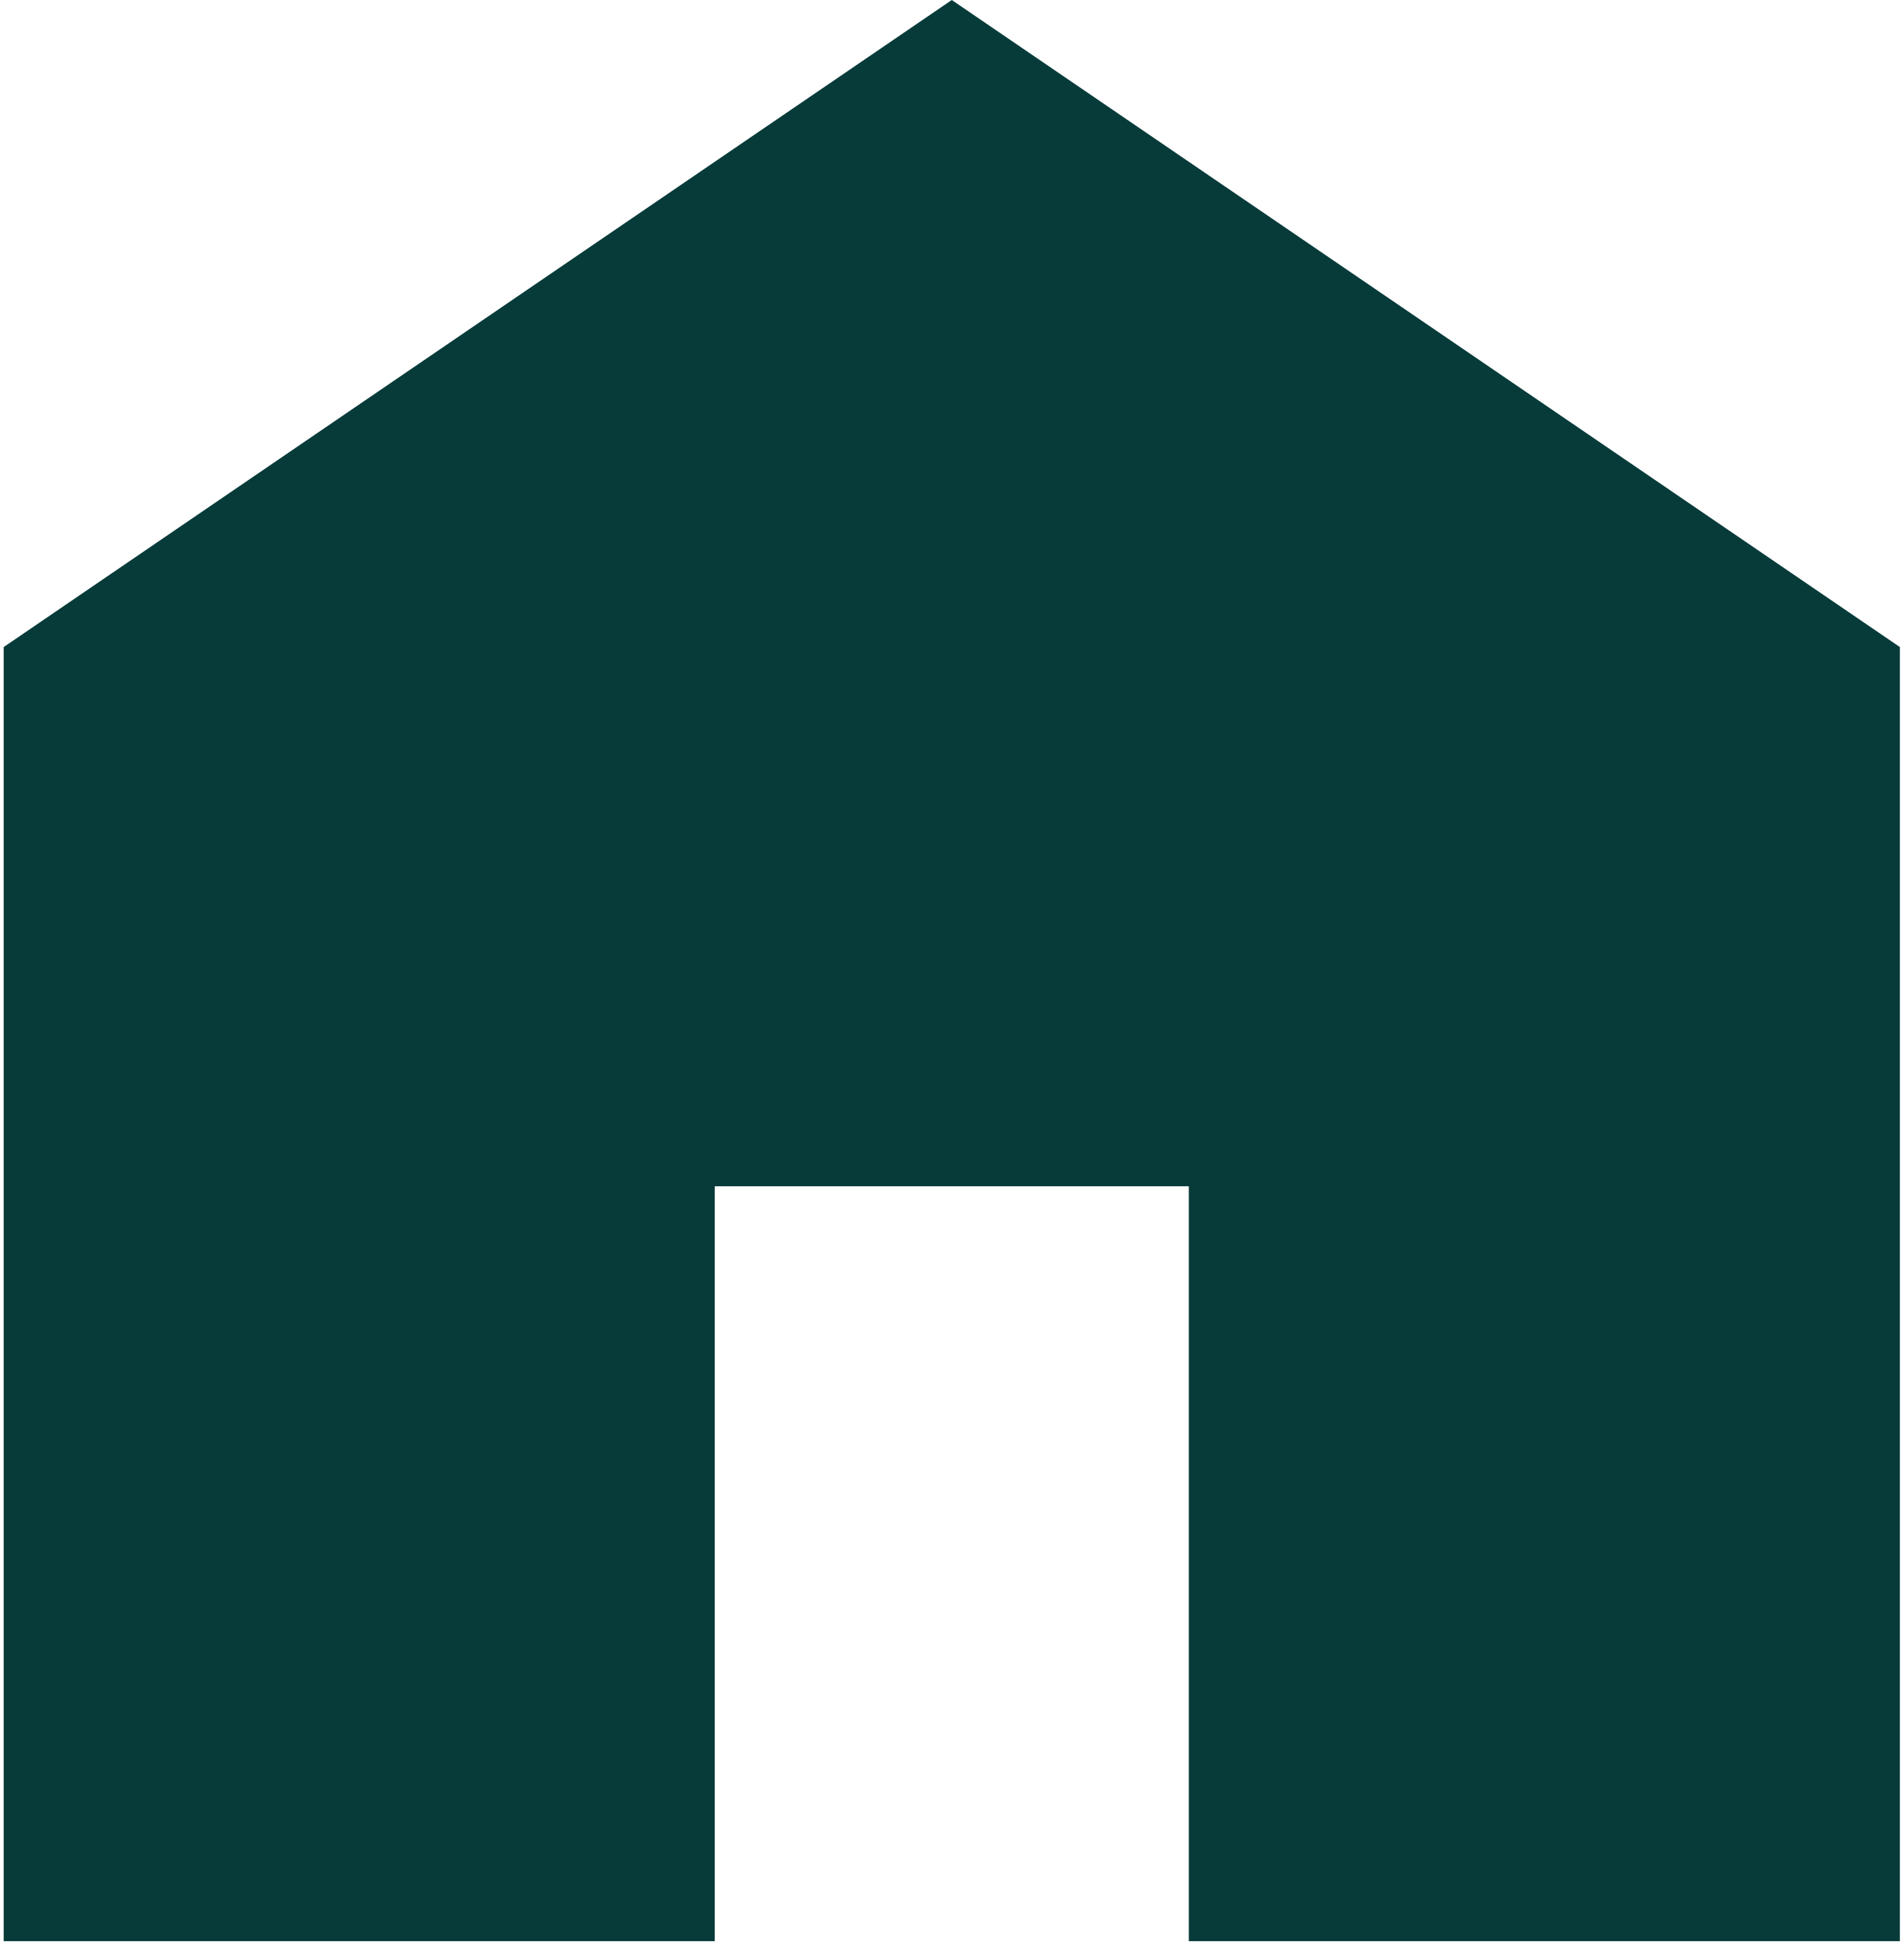
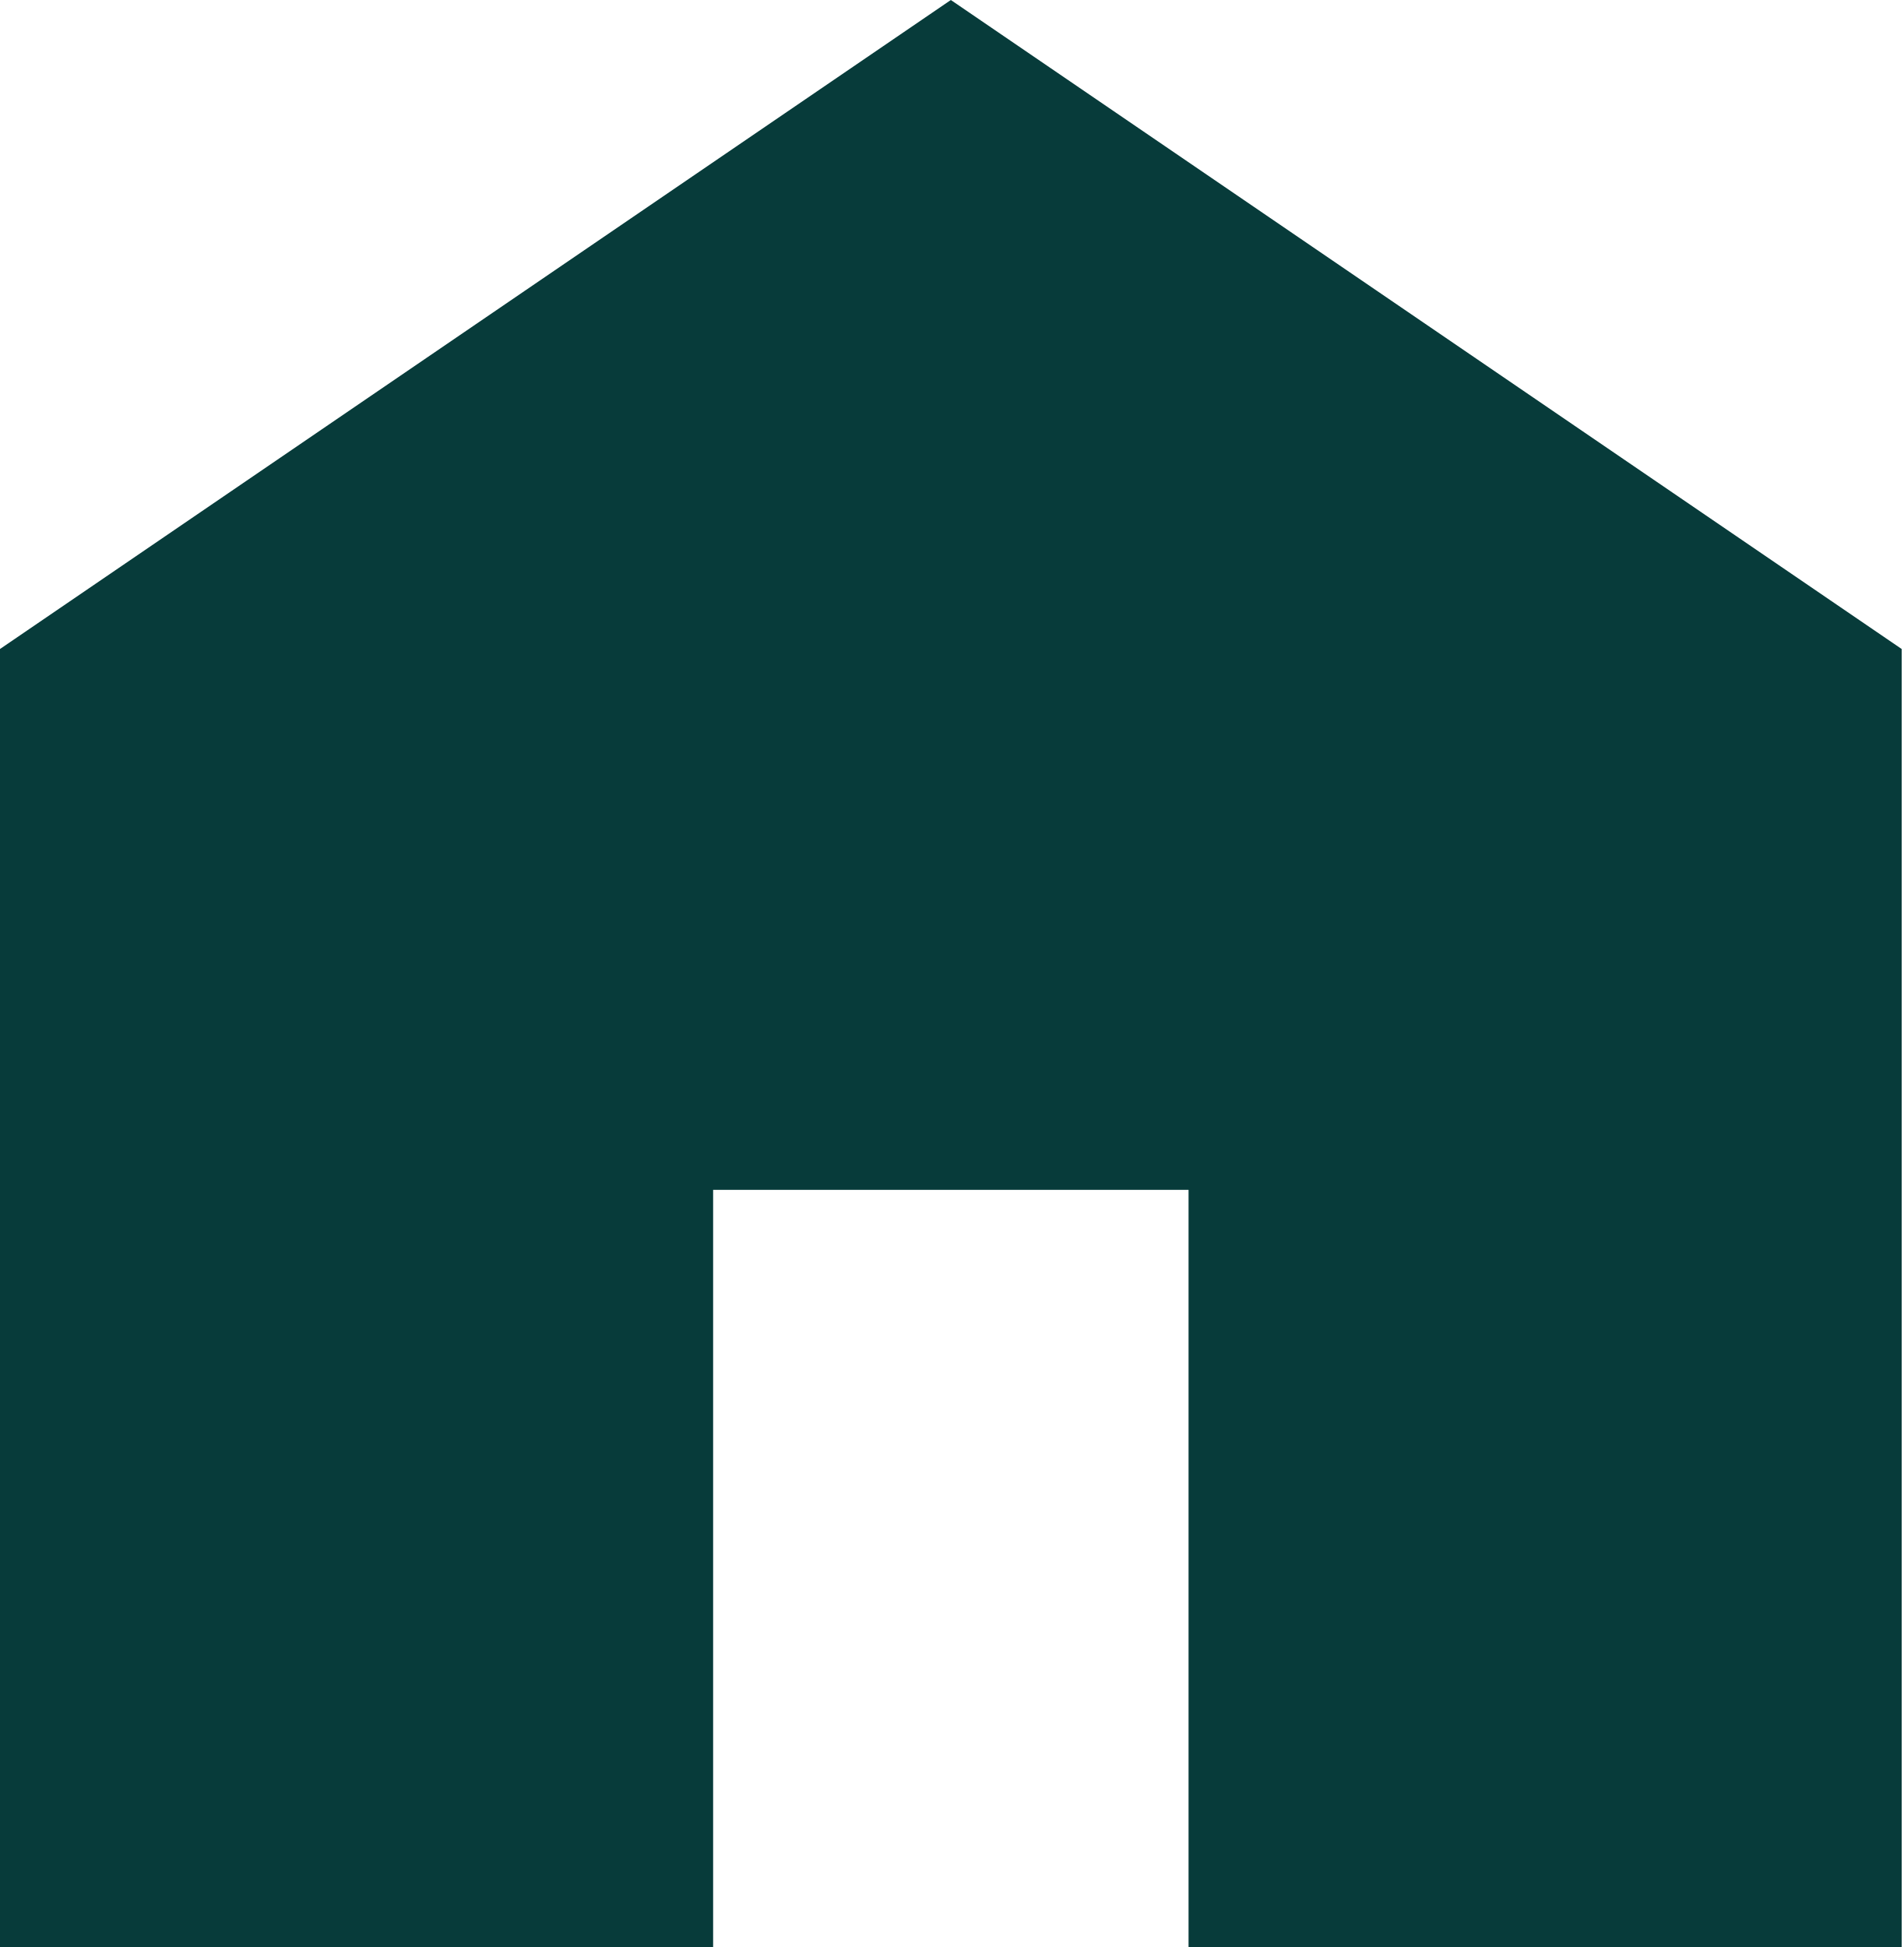
- <svg xmlns="http://www.w3.org/2000/svg" id="body_1" width="50" height="51">
-   <g transform="matrix(0.03849057 0 0 0.03849057 0.09660466 -0)">
-     <path d="M0 1324.43L0 441.477L646.856 0L1293.71 441.477L1293.71 1324.43L808.571 1324.43L808.571 809.374L485.142 809.374L485.142 1324.43L0 1324.43z" stroke="none" fill="#073B3A" fill-rule="nonzero" />
-   </g>
+ <svg xmlns="http://www.w3.org/2000/svg" width="489" height="500" viewBox="0 0 489 500" fill="none">
+   <path d="M0 500V166.667L244.202 0L488.403 166.667V500H305.252V305.556H183.151V500H0Z" fill="#073B3A" />
</svg>
